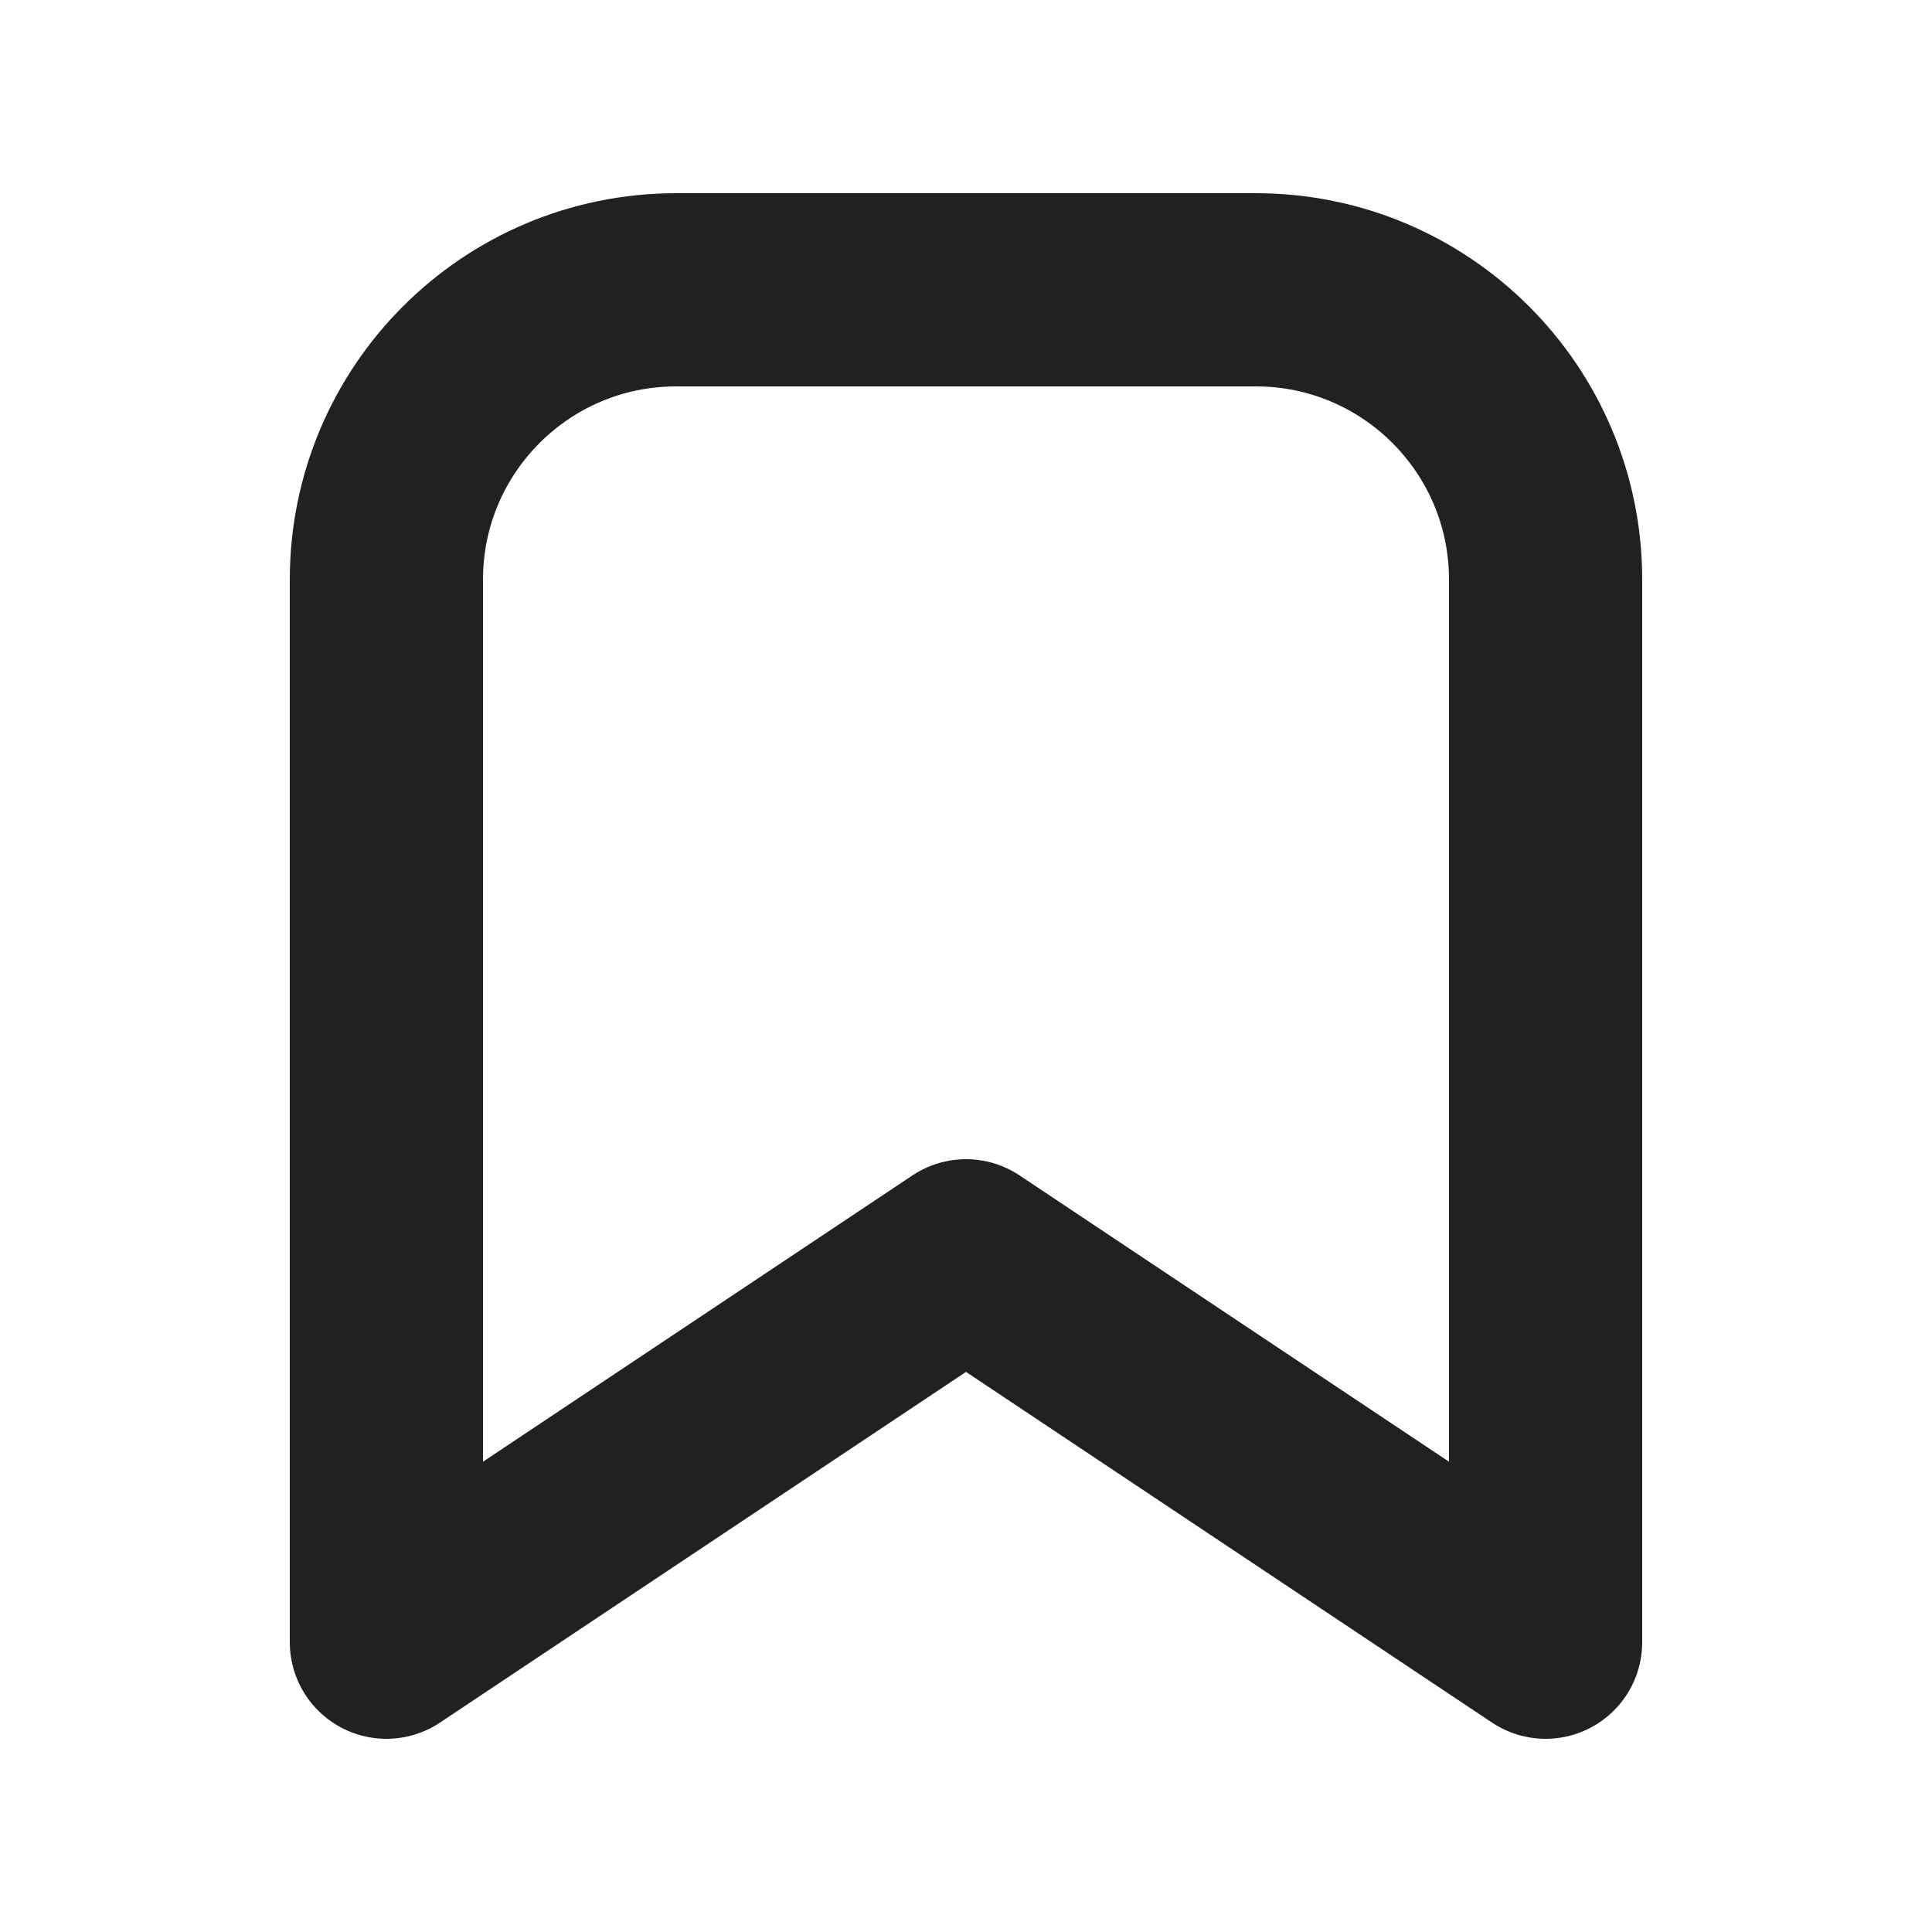
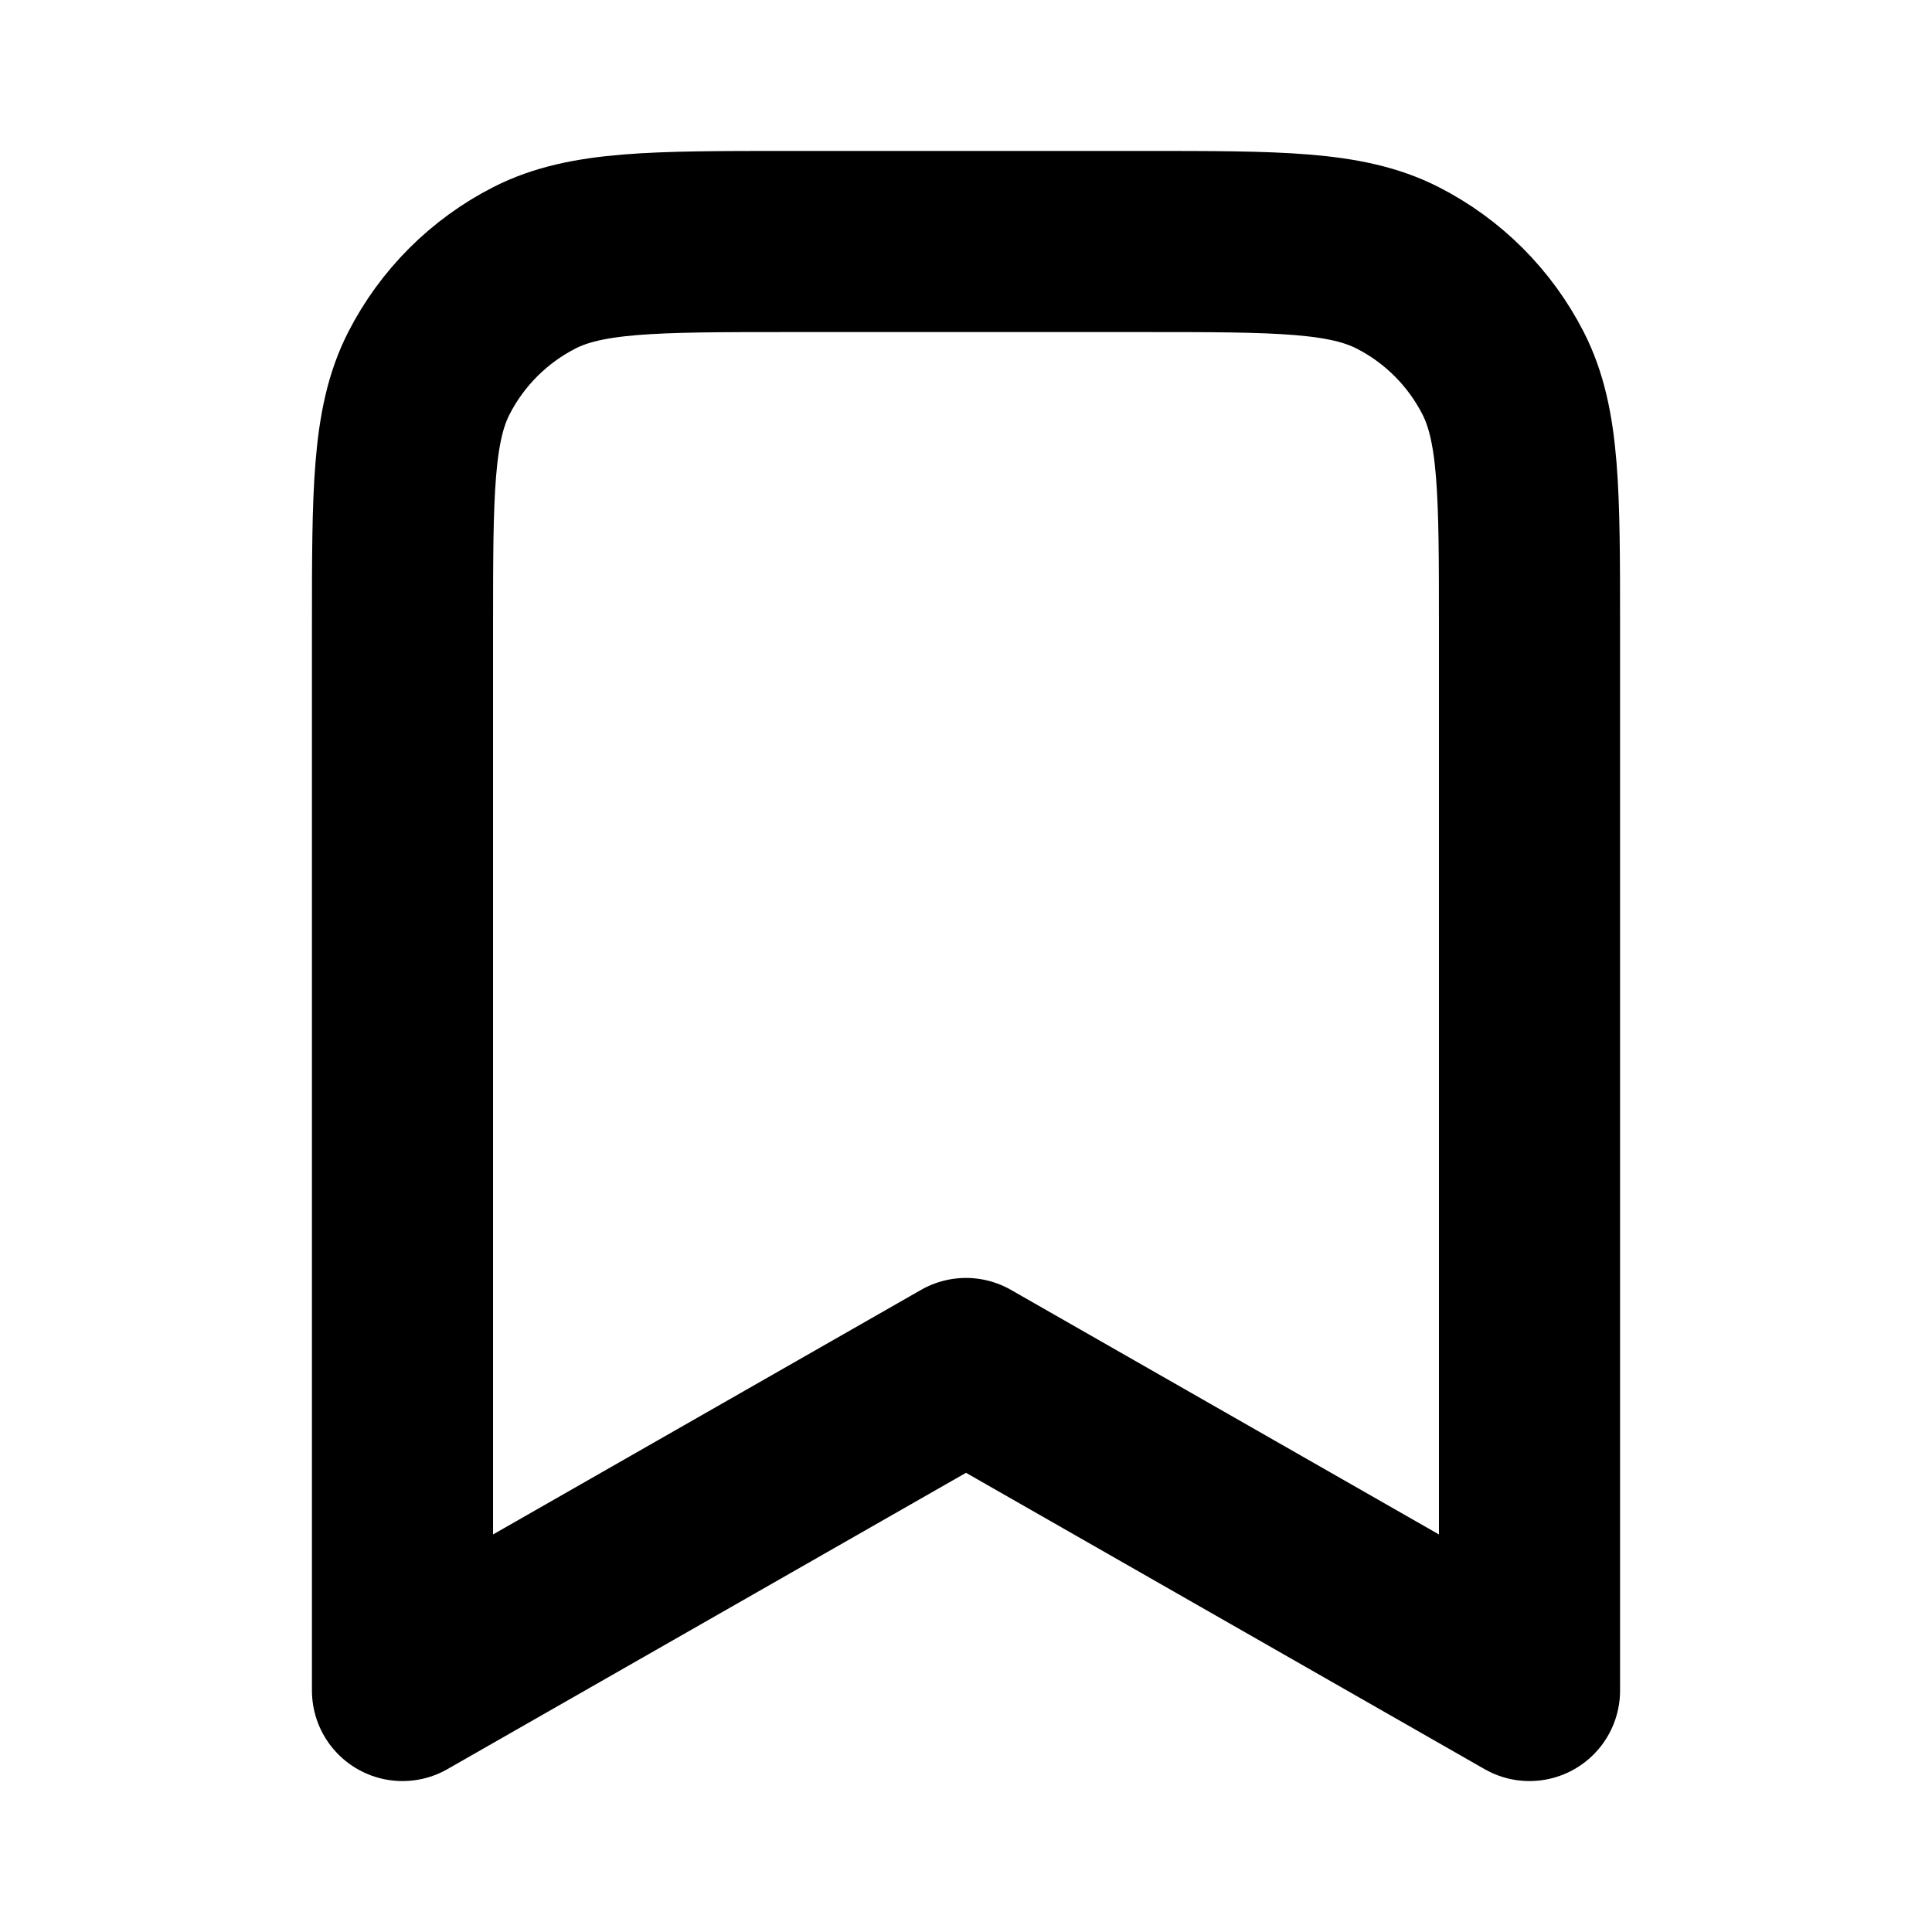
- <svg xmlns="http://www.w3.org/2000/svg" height="20" width="20" viewBox="0 0 20 20">
-   <g fill="#212121" class="nc-icon-wrapper">
-     <path d="m16,17l-6-4-6,4V6c0-1.657,1.343-3,3-3h6c1.657,0,3,1.343,3,3v11Z" fill="none" stroke="#212121" stroke-linecap="round" stroke-linejoin="round" stroke-width="2" />
-   </g>
+ <svg xmlns="http://www.w3.org/2000/svg" width="20" height="20" viewBox="0 0 24 24" fill="none">
+   <path d="M5 7.8C5 6.12 5 5.28 5.327 4.638C5.615 4.074 6.074 3.615 6.638 3.327C7.28 3 8.12 3 9.8 3H14.2C15.88 3 16.72 3 17.362 3.327C17.927 3.615 18.385 4.074 18.673 4.638C19 5.28 19 6.12 19 7.8V21L12 17L5 21V7.8Z" stroke="black" stroke-width="2.25" stroke-linecap="round" stroke-linejoin="round" />
</svg>
